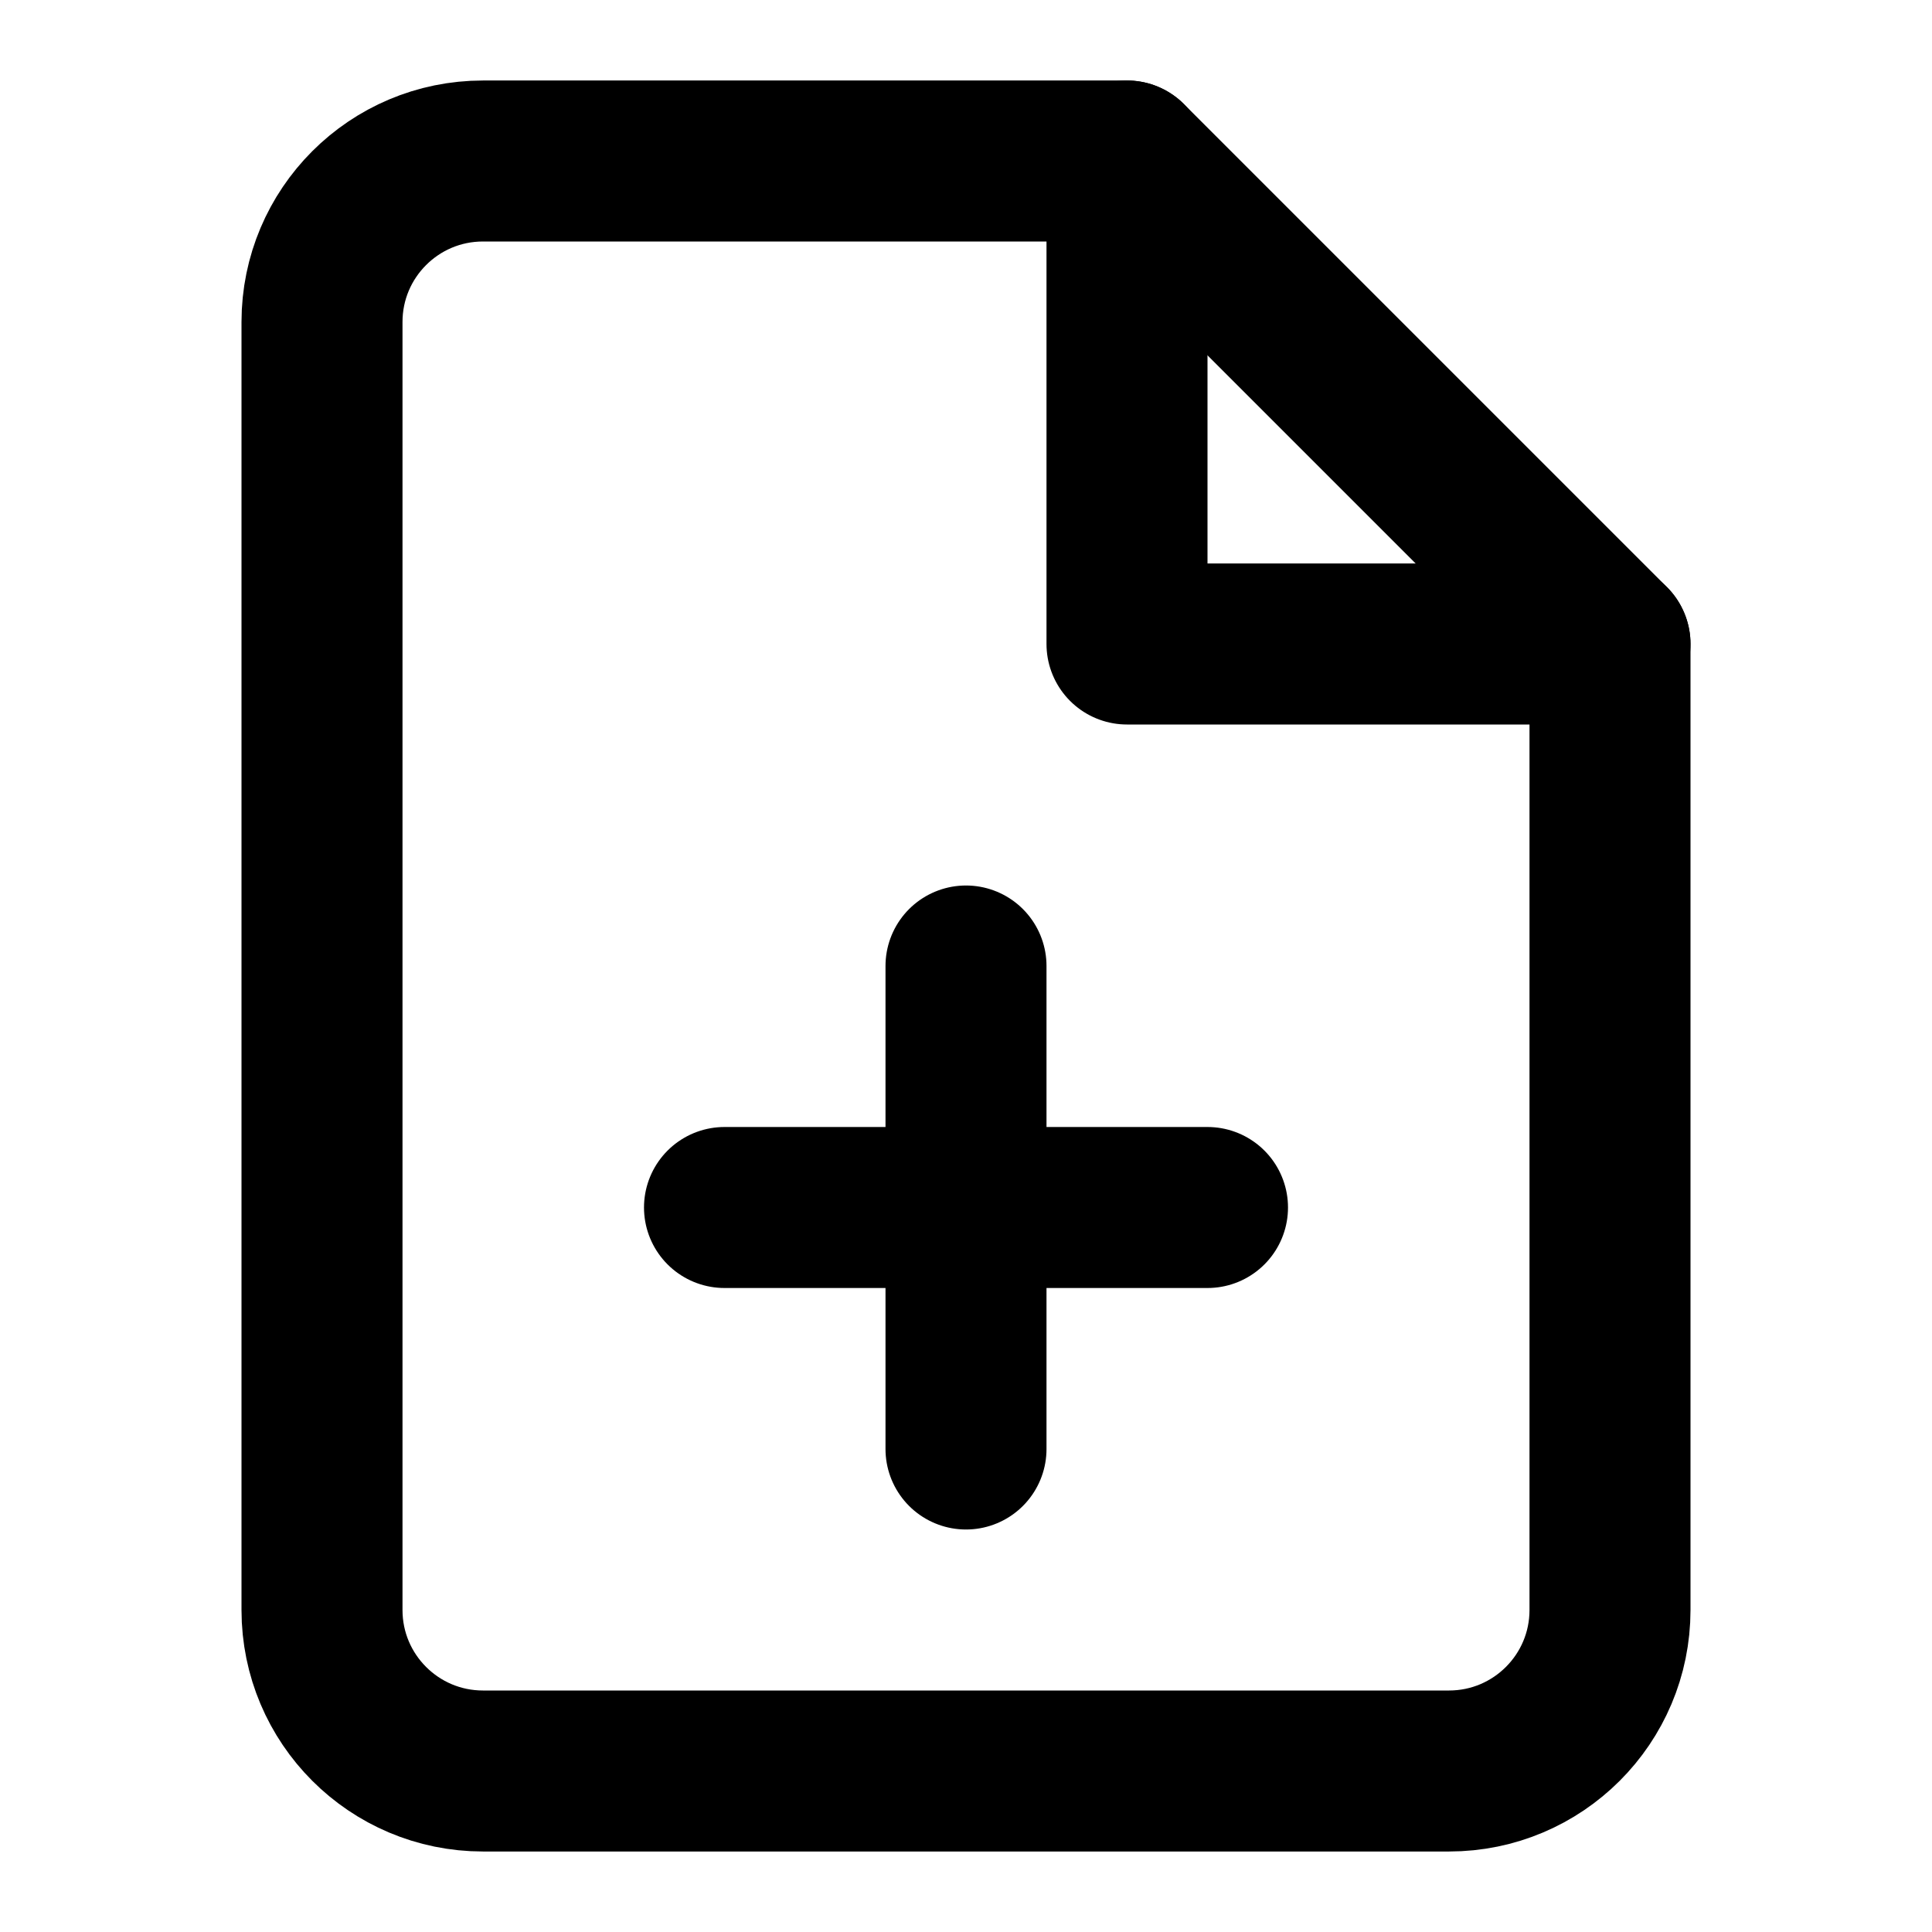
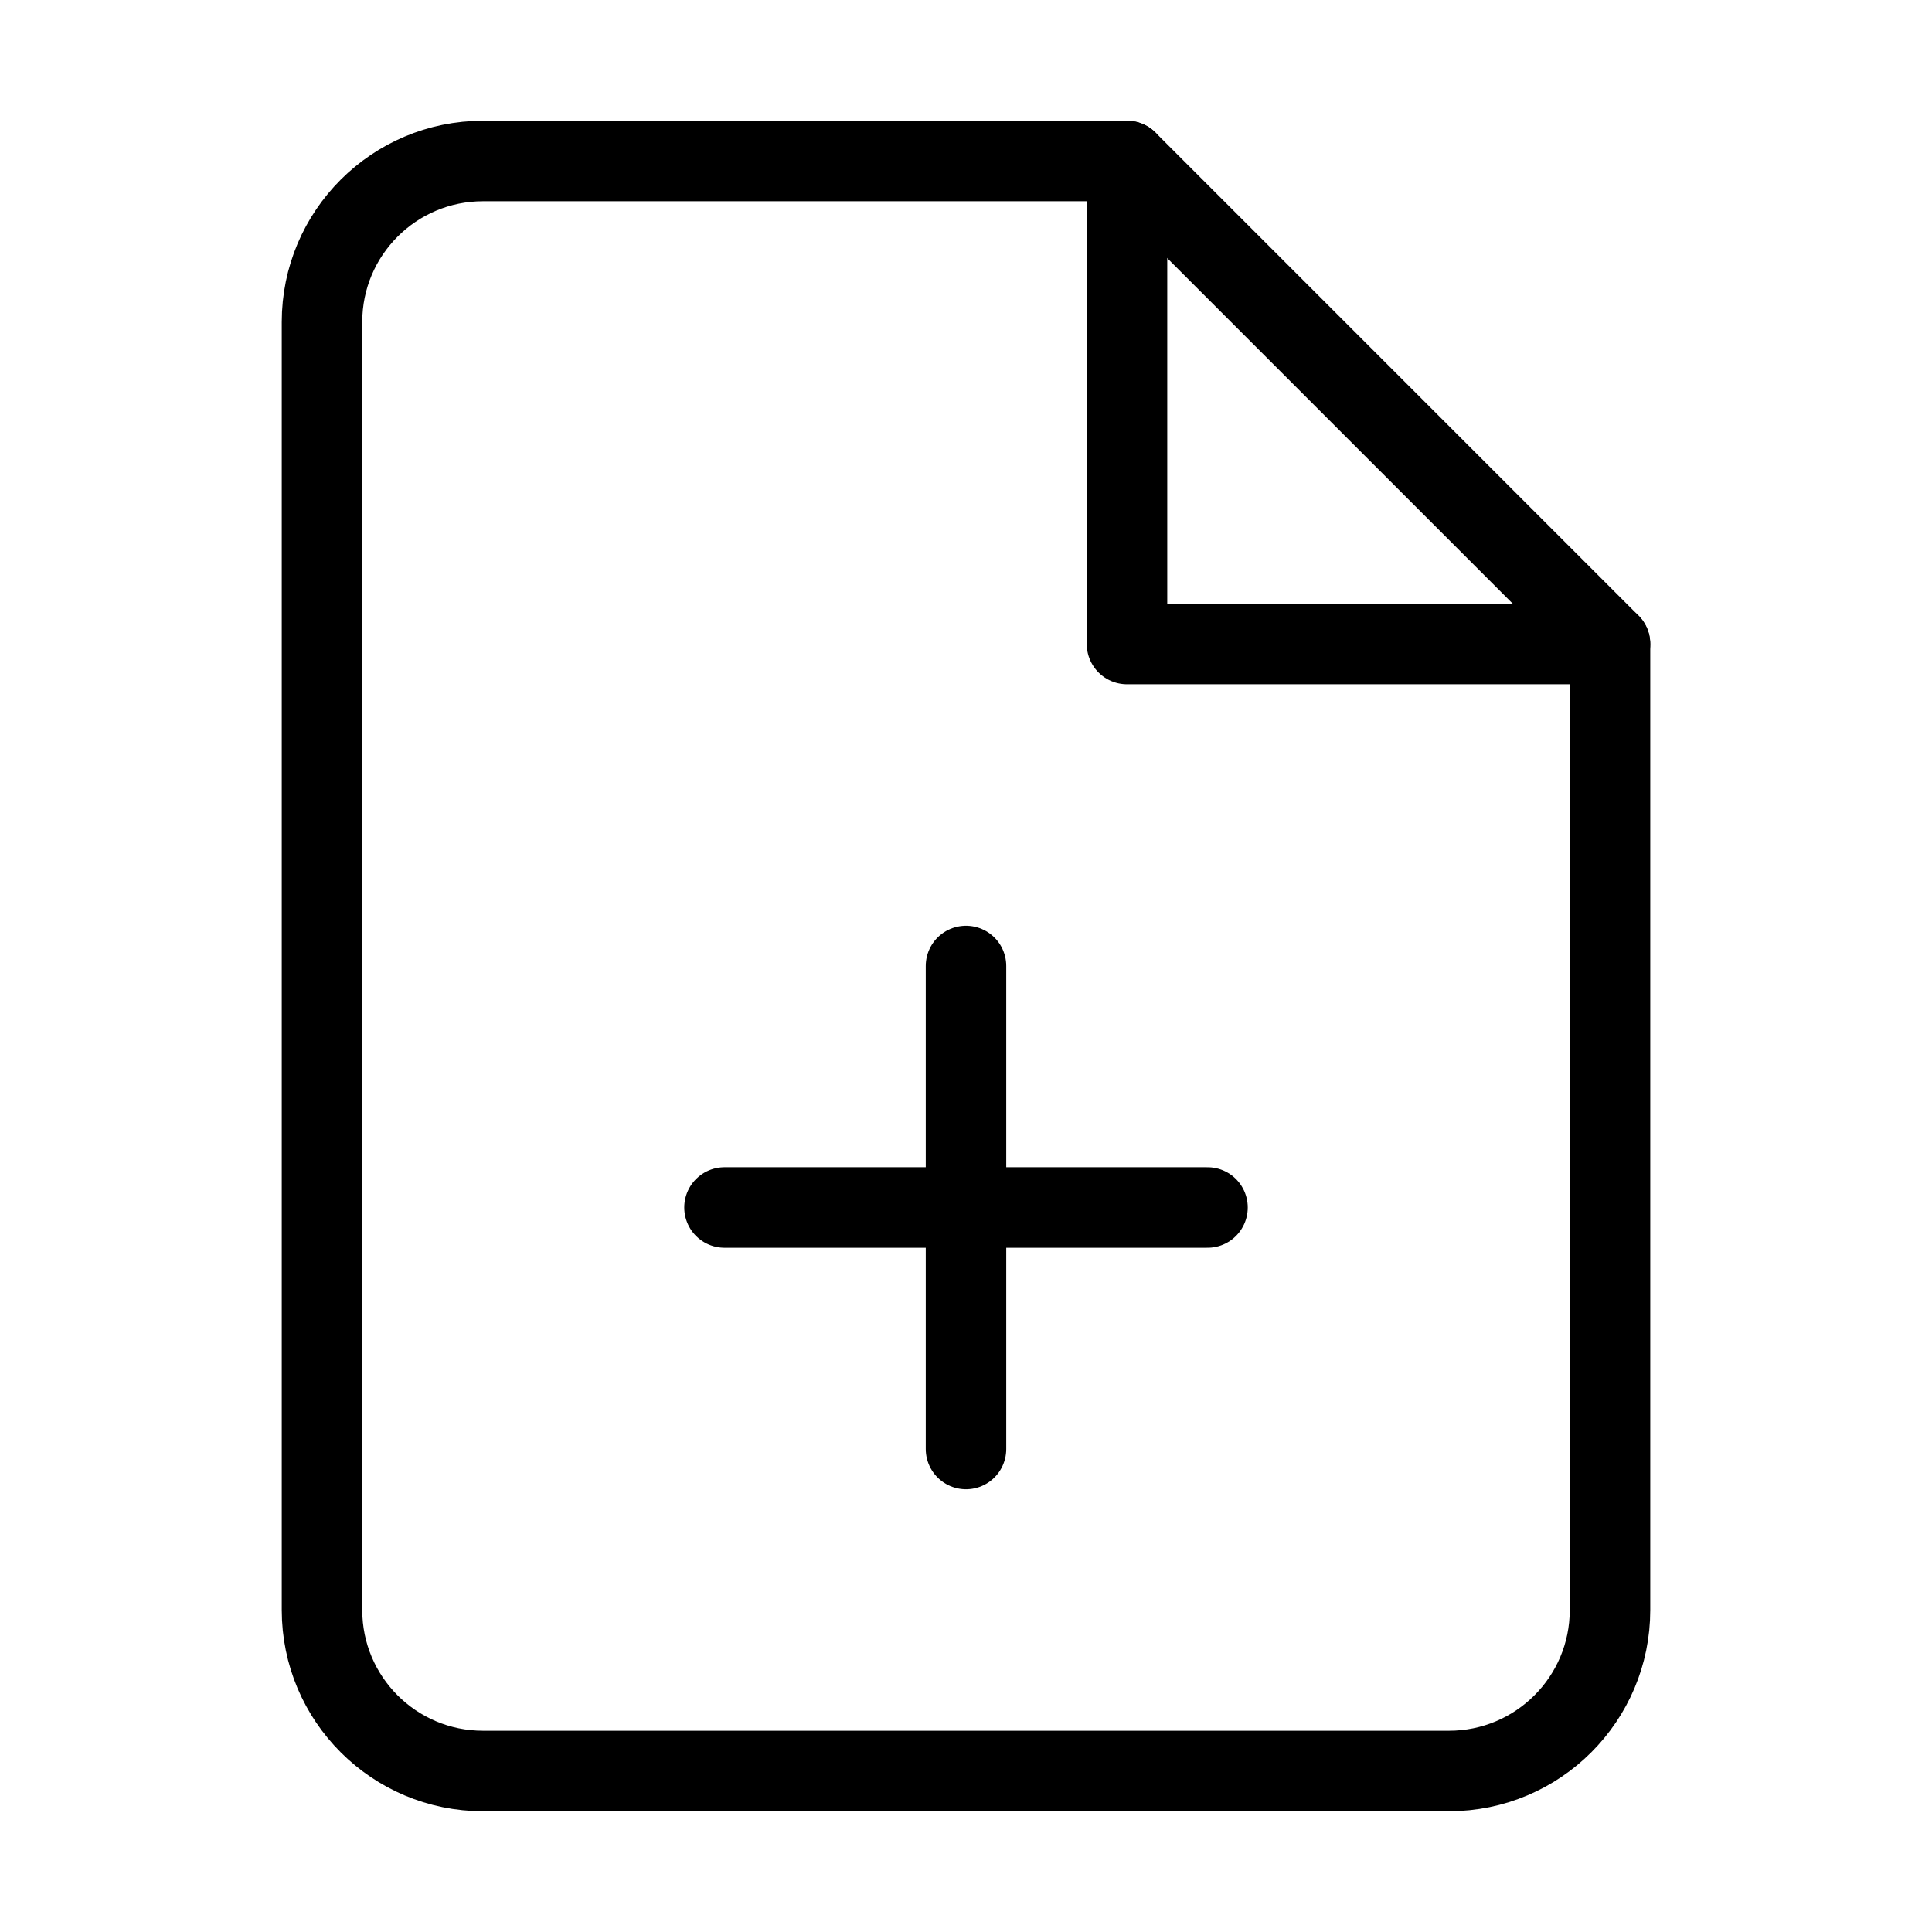
- <svg xmlns="http://www.w3.org/2000/svg" width="24" height="24" viewBox="0 0 24 24" fill="none" stroke="currentColor" stroke-width="2" stroke-linecap="round" stroke-linejoin="round" class="feather feather-file-plus">
+ <svg xmlns="http://www.w3.org/2000/svg" width="52" height="52" viewBox="0 0 24 24" fill="none" stroke="currentColor" stroke-width="1" stroke-linecap="round" stroke-linejoin="round" class="feather feather-file-plus">
  <path d="M14 2H6a2 2 0 0 0-2 2v16a2 2 0 0 0 2 2h12a2 2 0 0 0 2-2V8z" />
  <polyline points="14 2 14 8 20 8" />
  <line x1="12" y1="18" x2="12" y2="12" />
  <line x1="9" y1="15" x2="15" y2="15" />
</svg>
